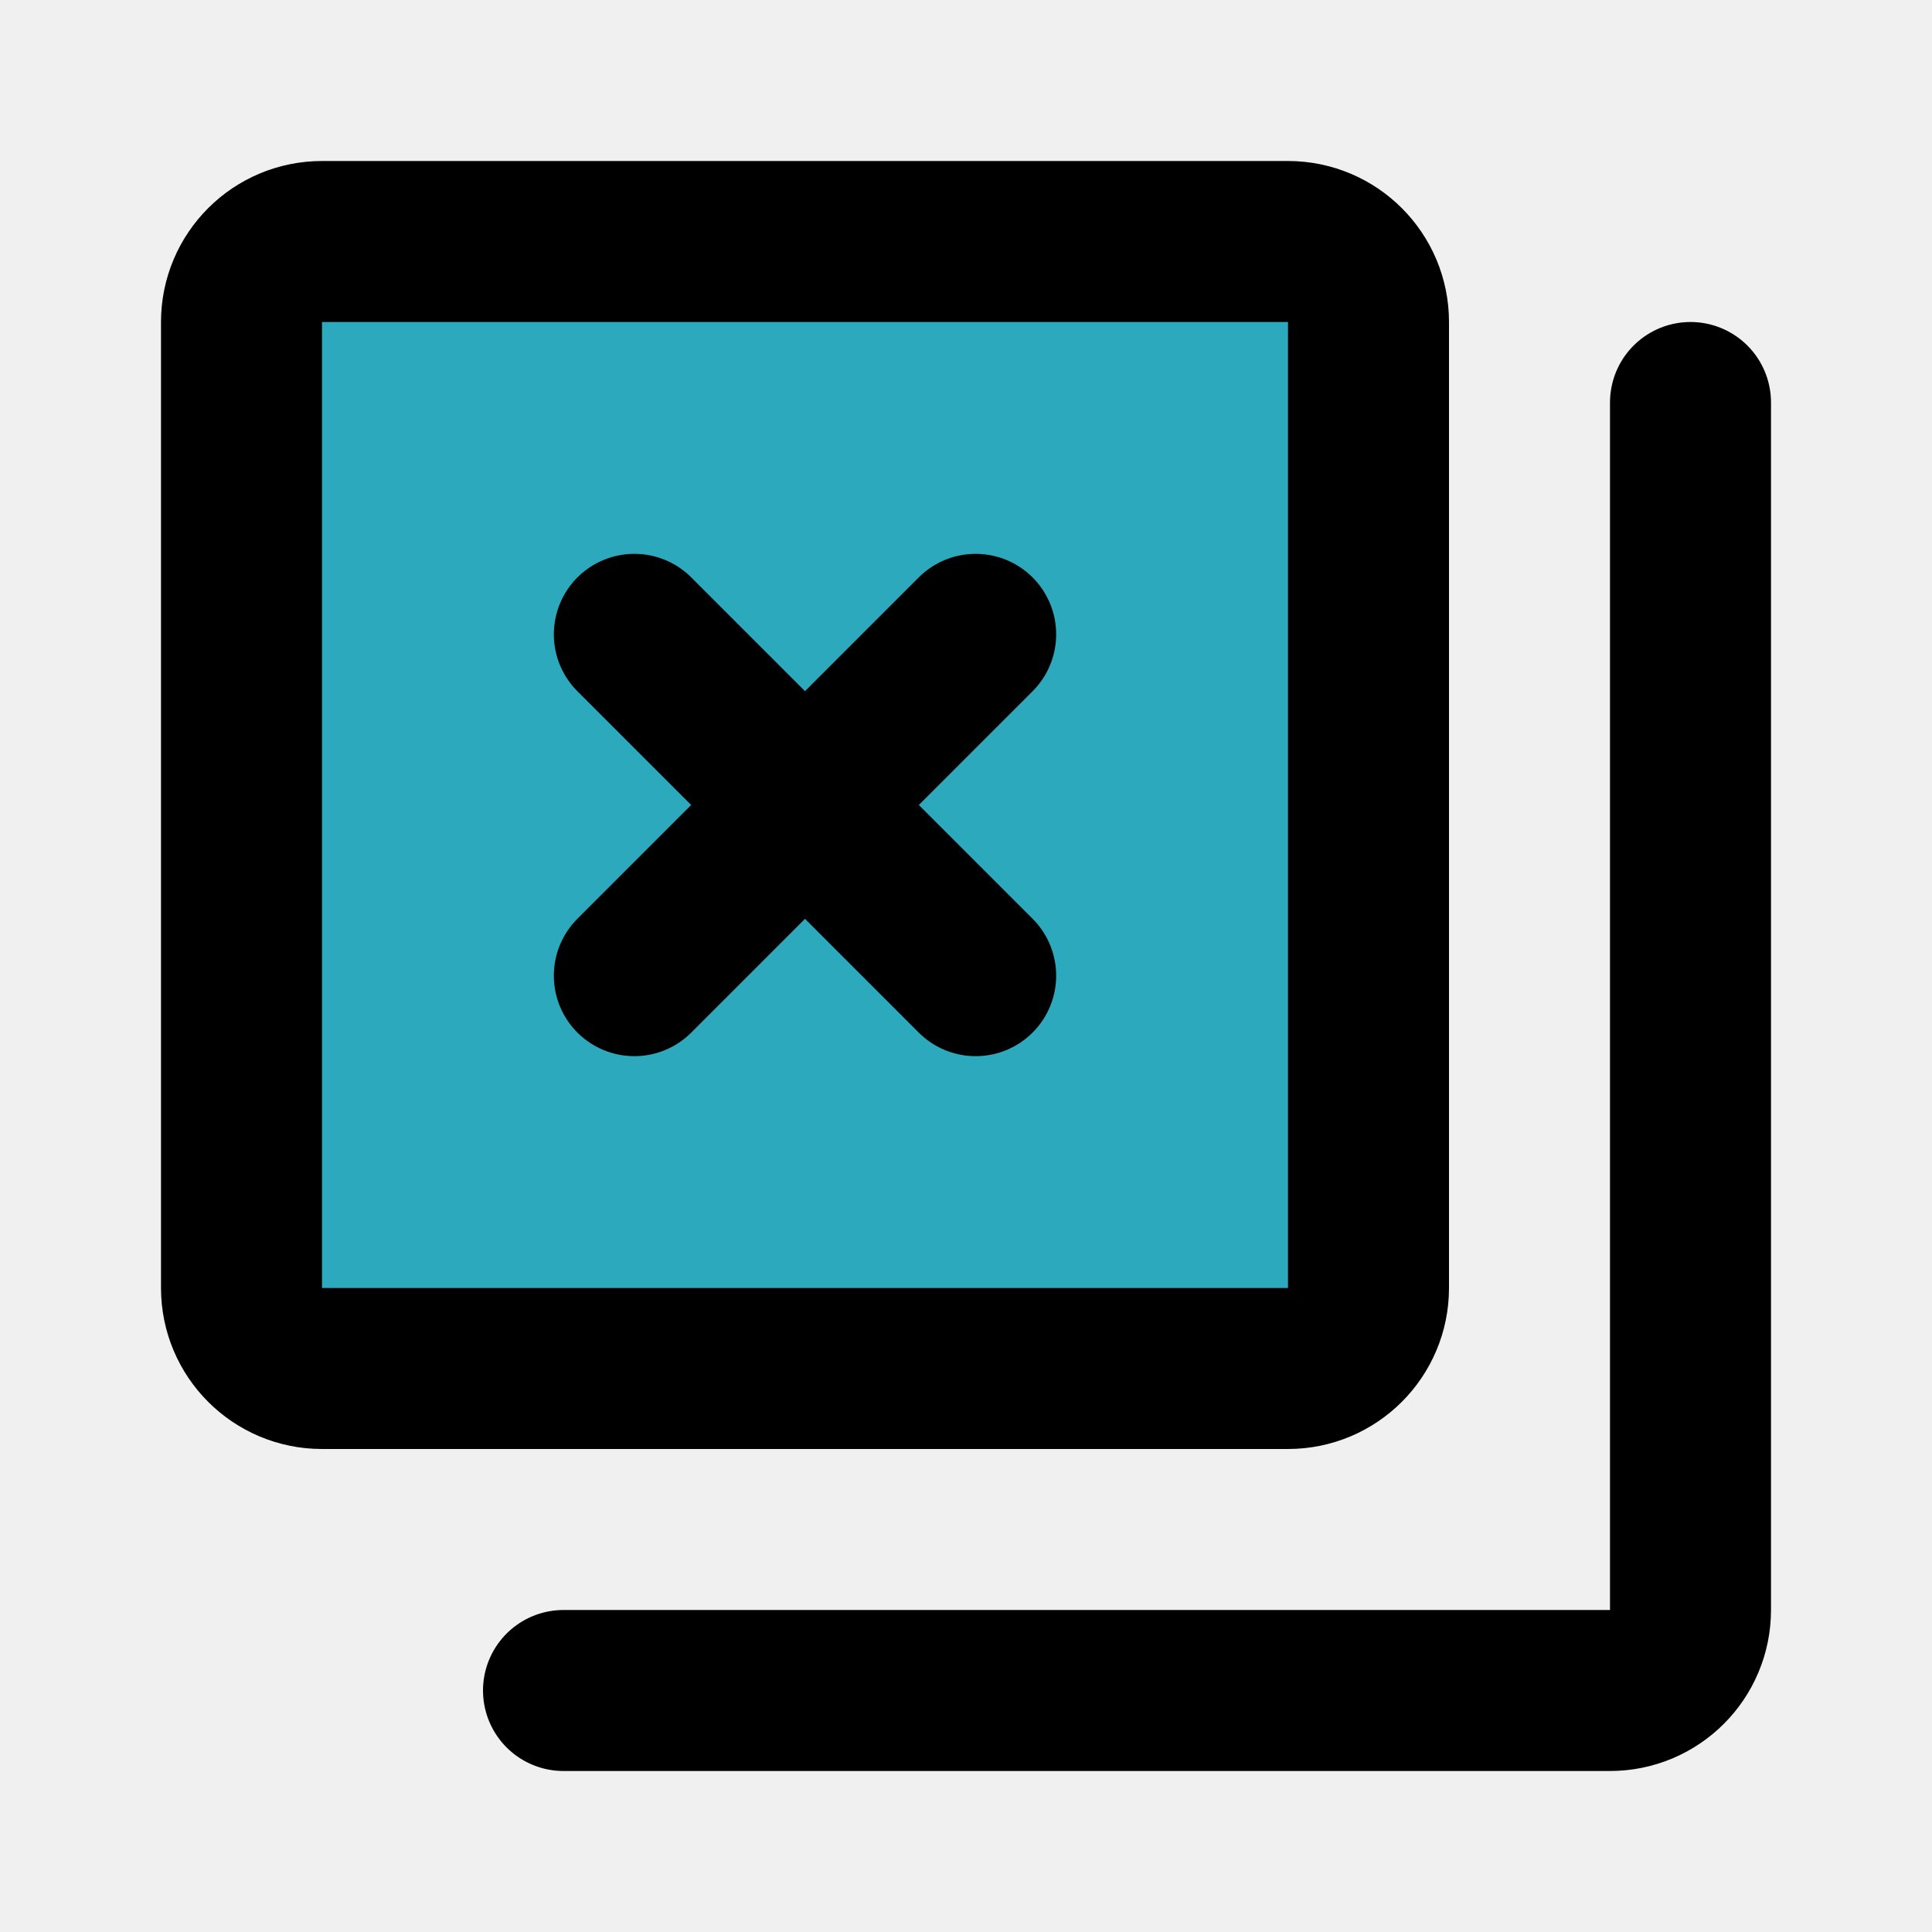
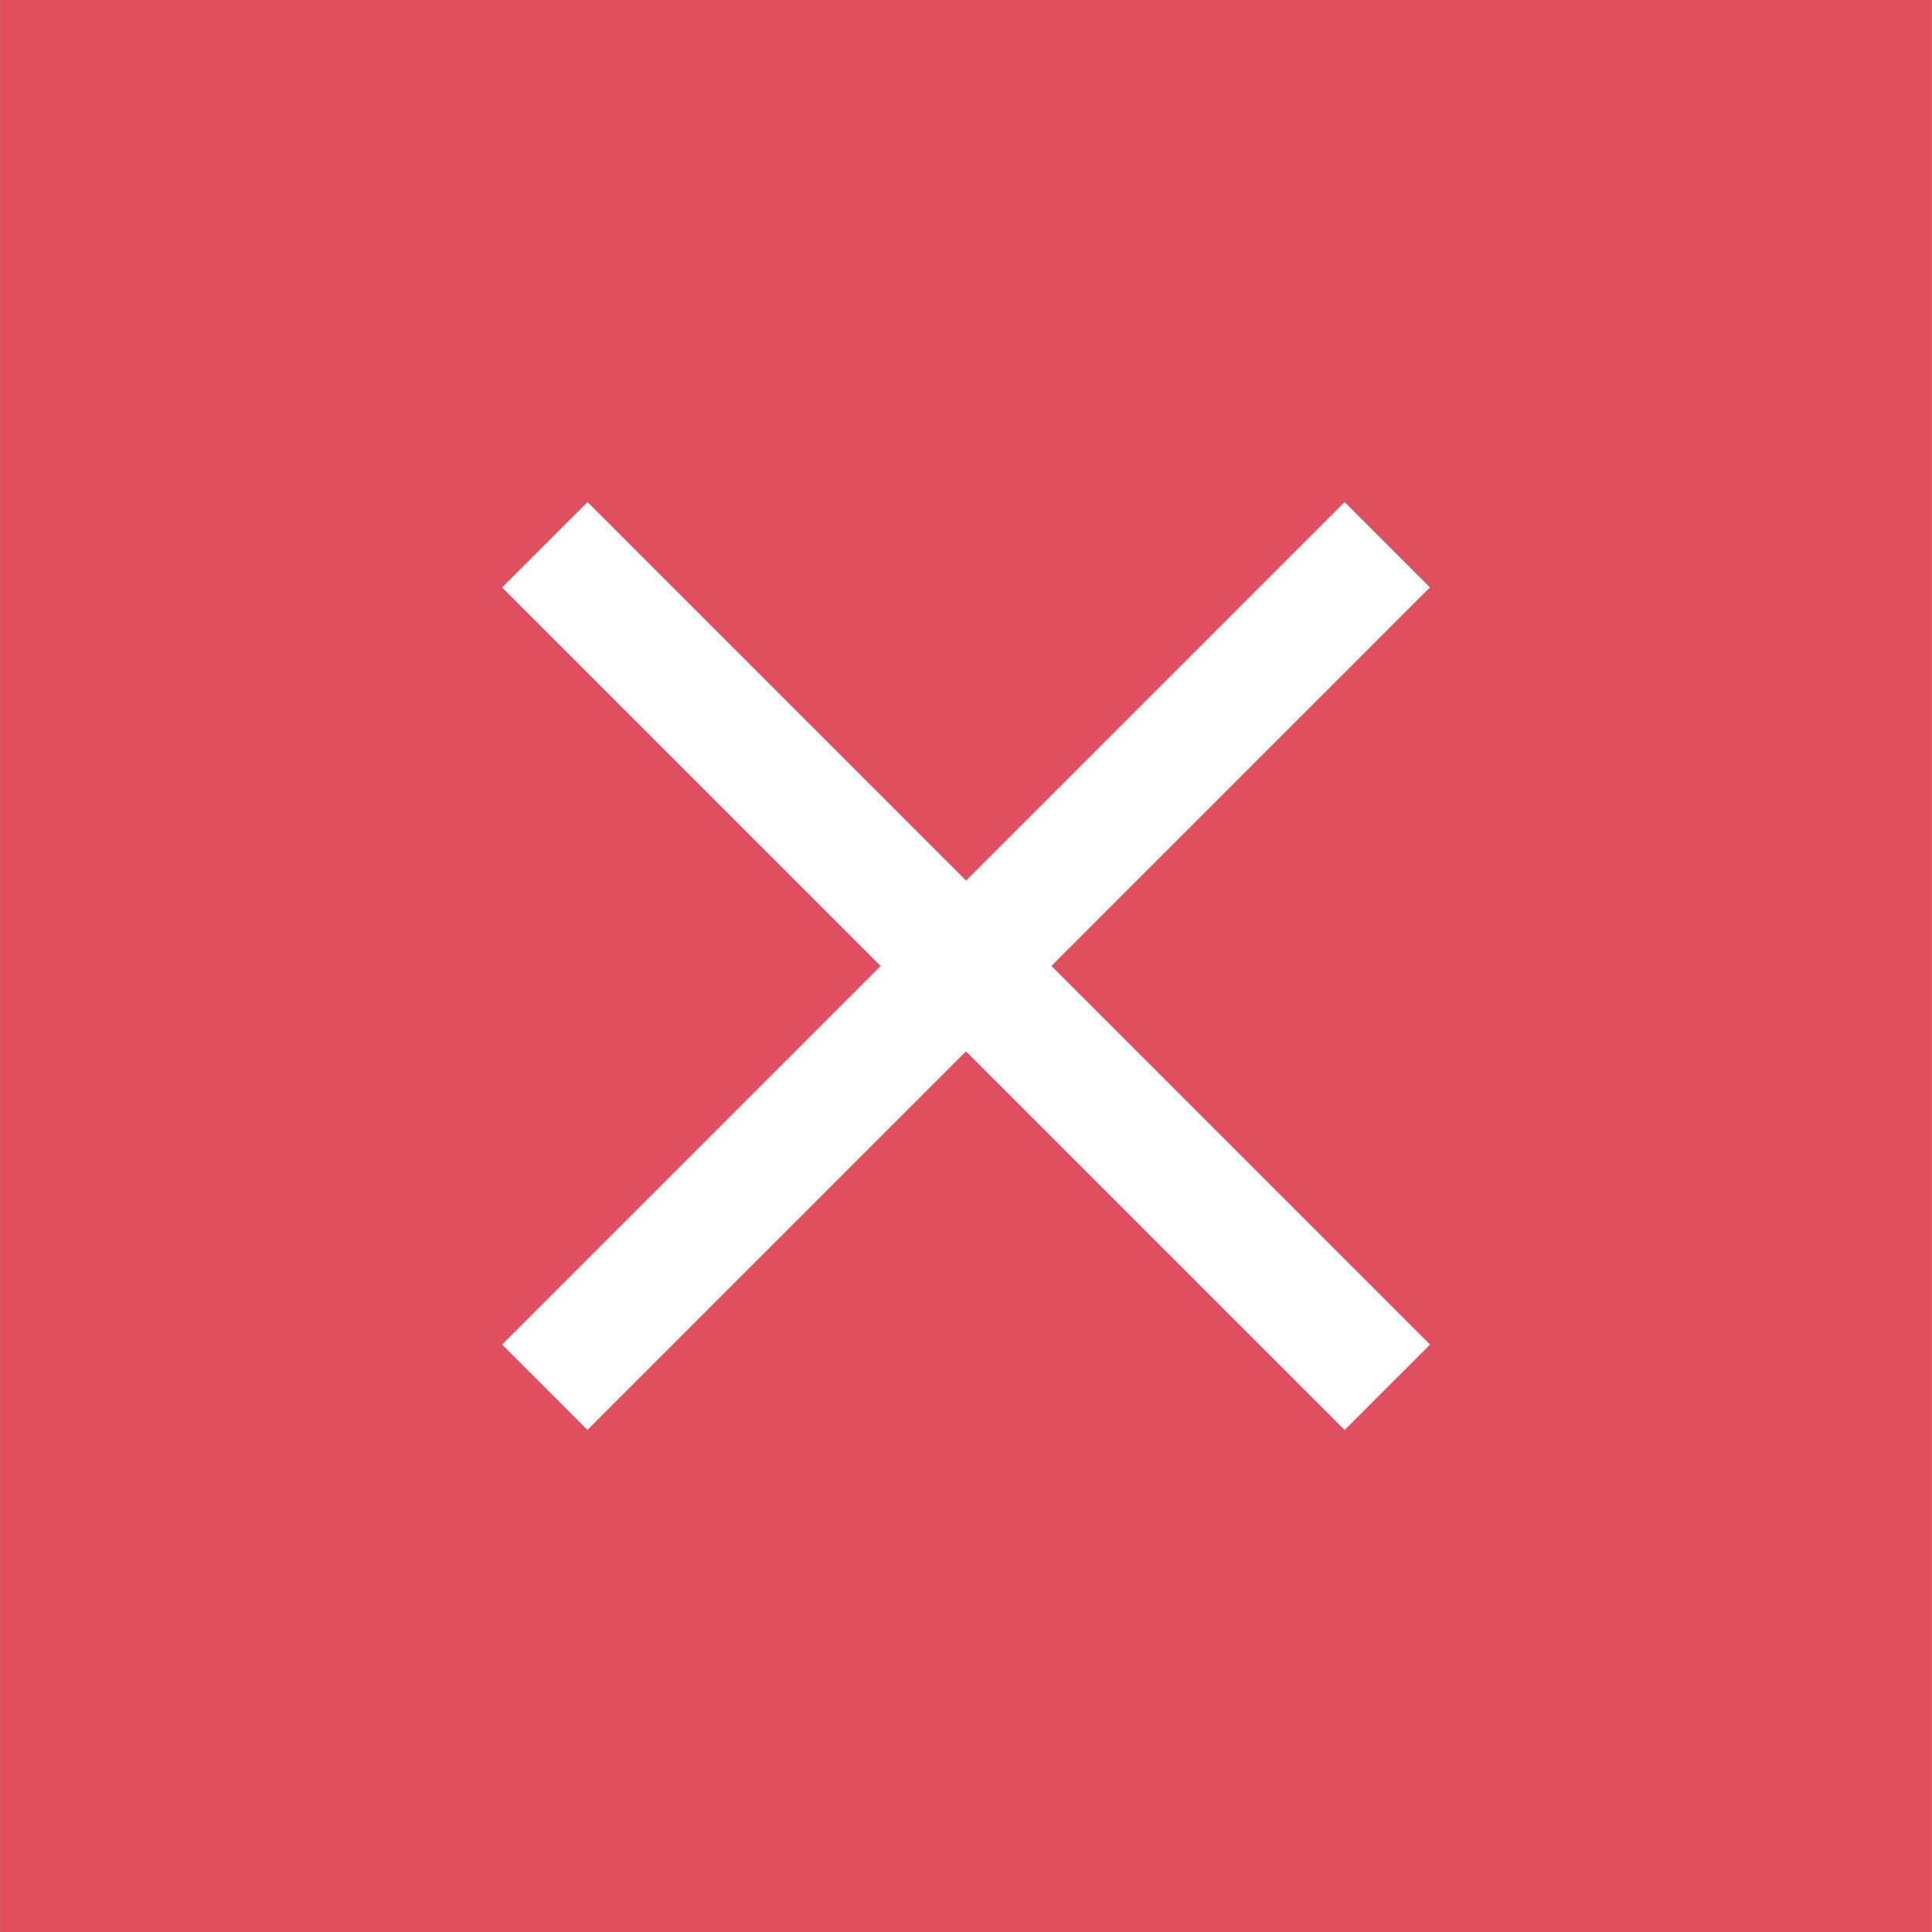
- <svg xmlns="http://www.w3.org/2000/svg" fill="#000000" width="800px" height="800px" viewBox="0 0 24 24" id="delete-collection" data-name="Flat Line" class="icon flat-line">
-   <rect id="secondary" x="3" y="3" width="14" height="14" rx="1" style="fill: rgb(44, 169, 188); stroke-width: 2;" />
-   <path id="primary" d="M7.88,7.88l4.24,4.24m-4.24,0,4.24-4.24M17,16V4a1,1,0,0,0-1-1H4A1,1,0,0,0,3,4V16a1,1,0,0,0,1,1H16A1,1,0,0,0,17,16Z" style="fill: none; stroke: rgb(0, 0, 0); stroke-linecap: round; stroke-linejoin: round; stroke-width: 2;" />
-   <path id="primary-2" data-name="primary" d="M7,21H20a1,1,0,0,0,1-1V5" style="fill: none; stroke: rgb(0, 0, 0); stroke-linecap: round; stroke-linejoin: round; stroke-width: 2;" />
+ <svg xmlns="http://www.w3.org/2000/svg" version="1.1" id="Layer_1" viewBox="0 0 512 512" xml:space="preserve">
+   <rect x="0.016" style="fill:#E04F5F;" width="511.968" height="512" />
+   <g>
+     <rect x="98.142" y="239.993" transform="matrix(-0.7071 -0.7071 0.7071 -0.7071 256.0393 618.0406)" style="fill:#FFFFFF;" width="315.757" height="32" />
+     <rect x="240.009" y="98.114" transform="matrix(-0.7071 -0.7071 0.7071 -0.7071 256.02 618.0327)" style="fill:#FFFFFF;" width="32" height="315.757" />
+   </g>
</svg>
